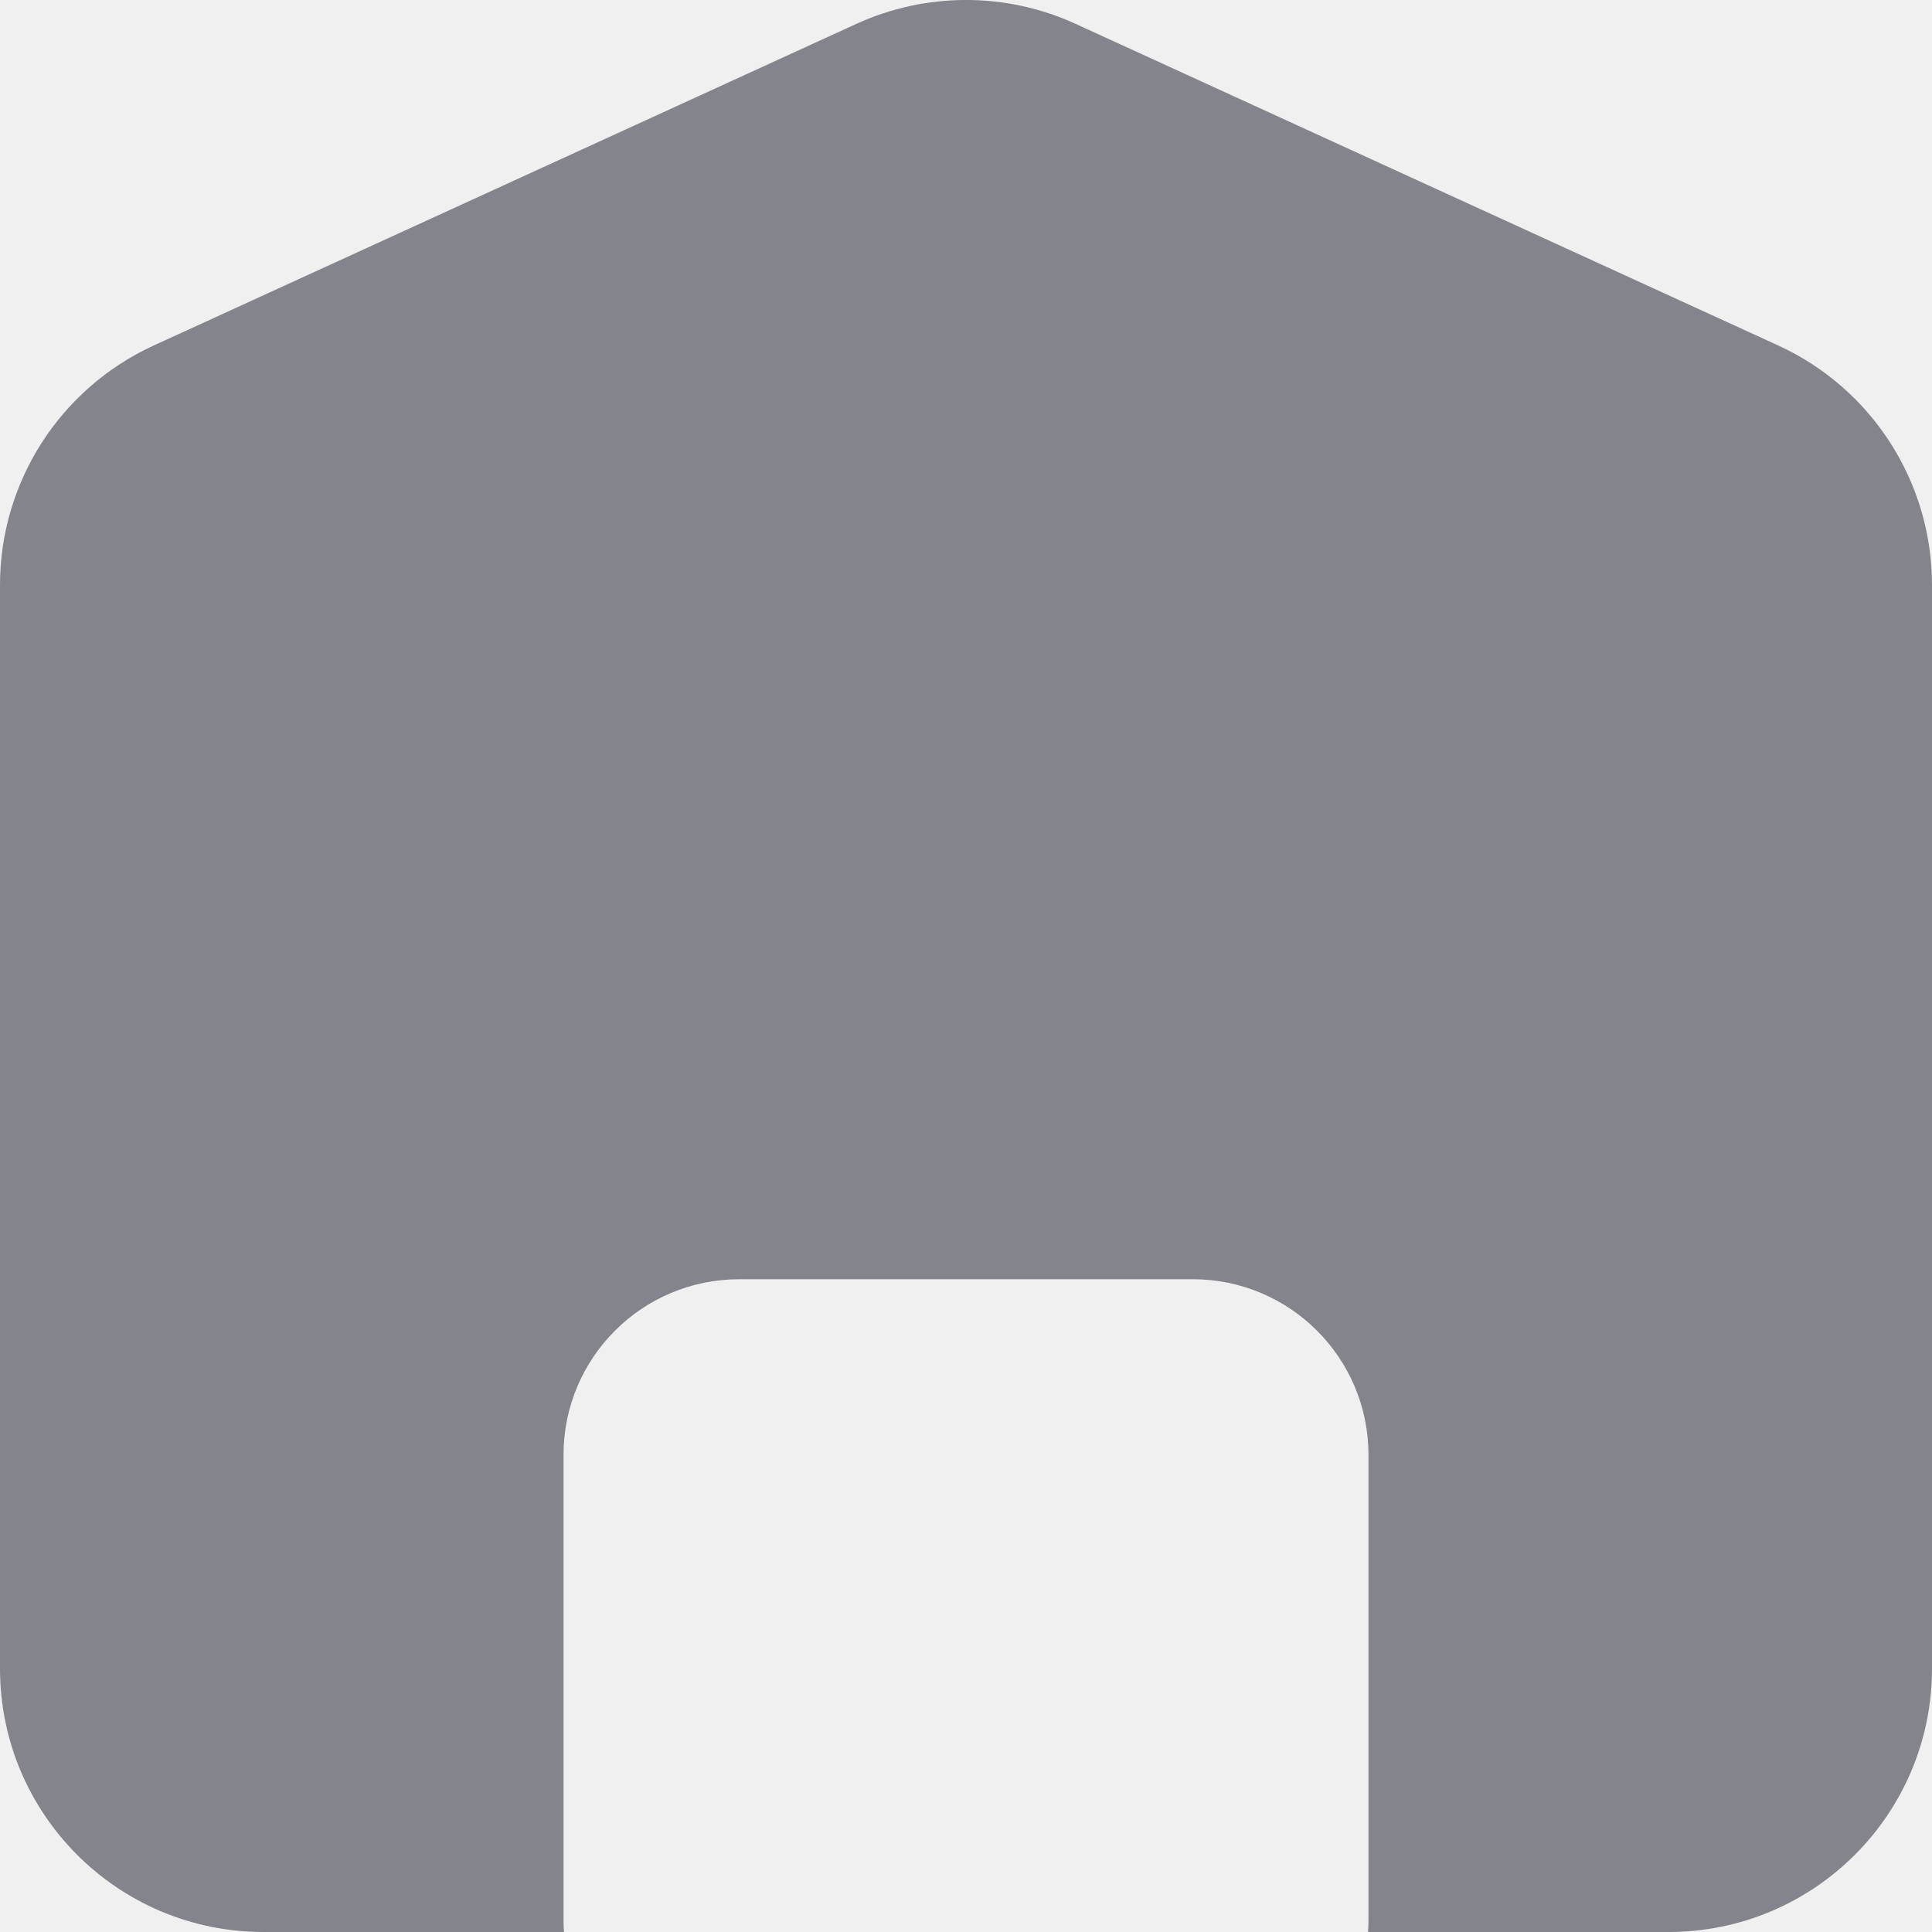
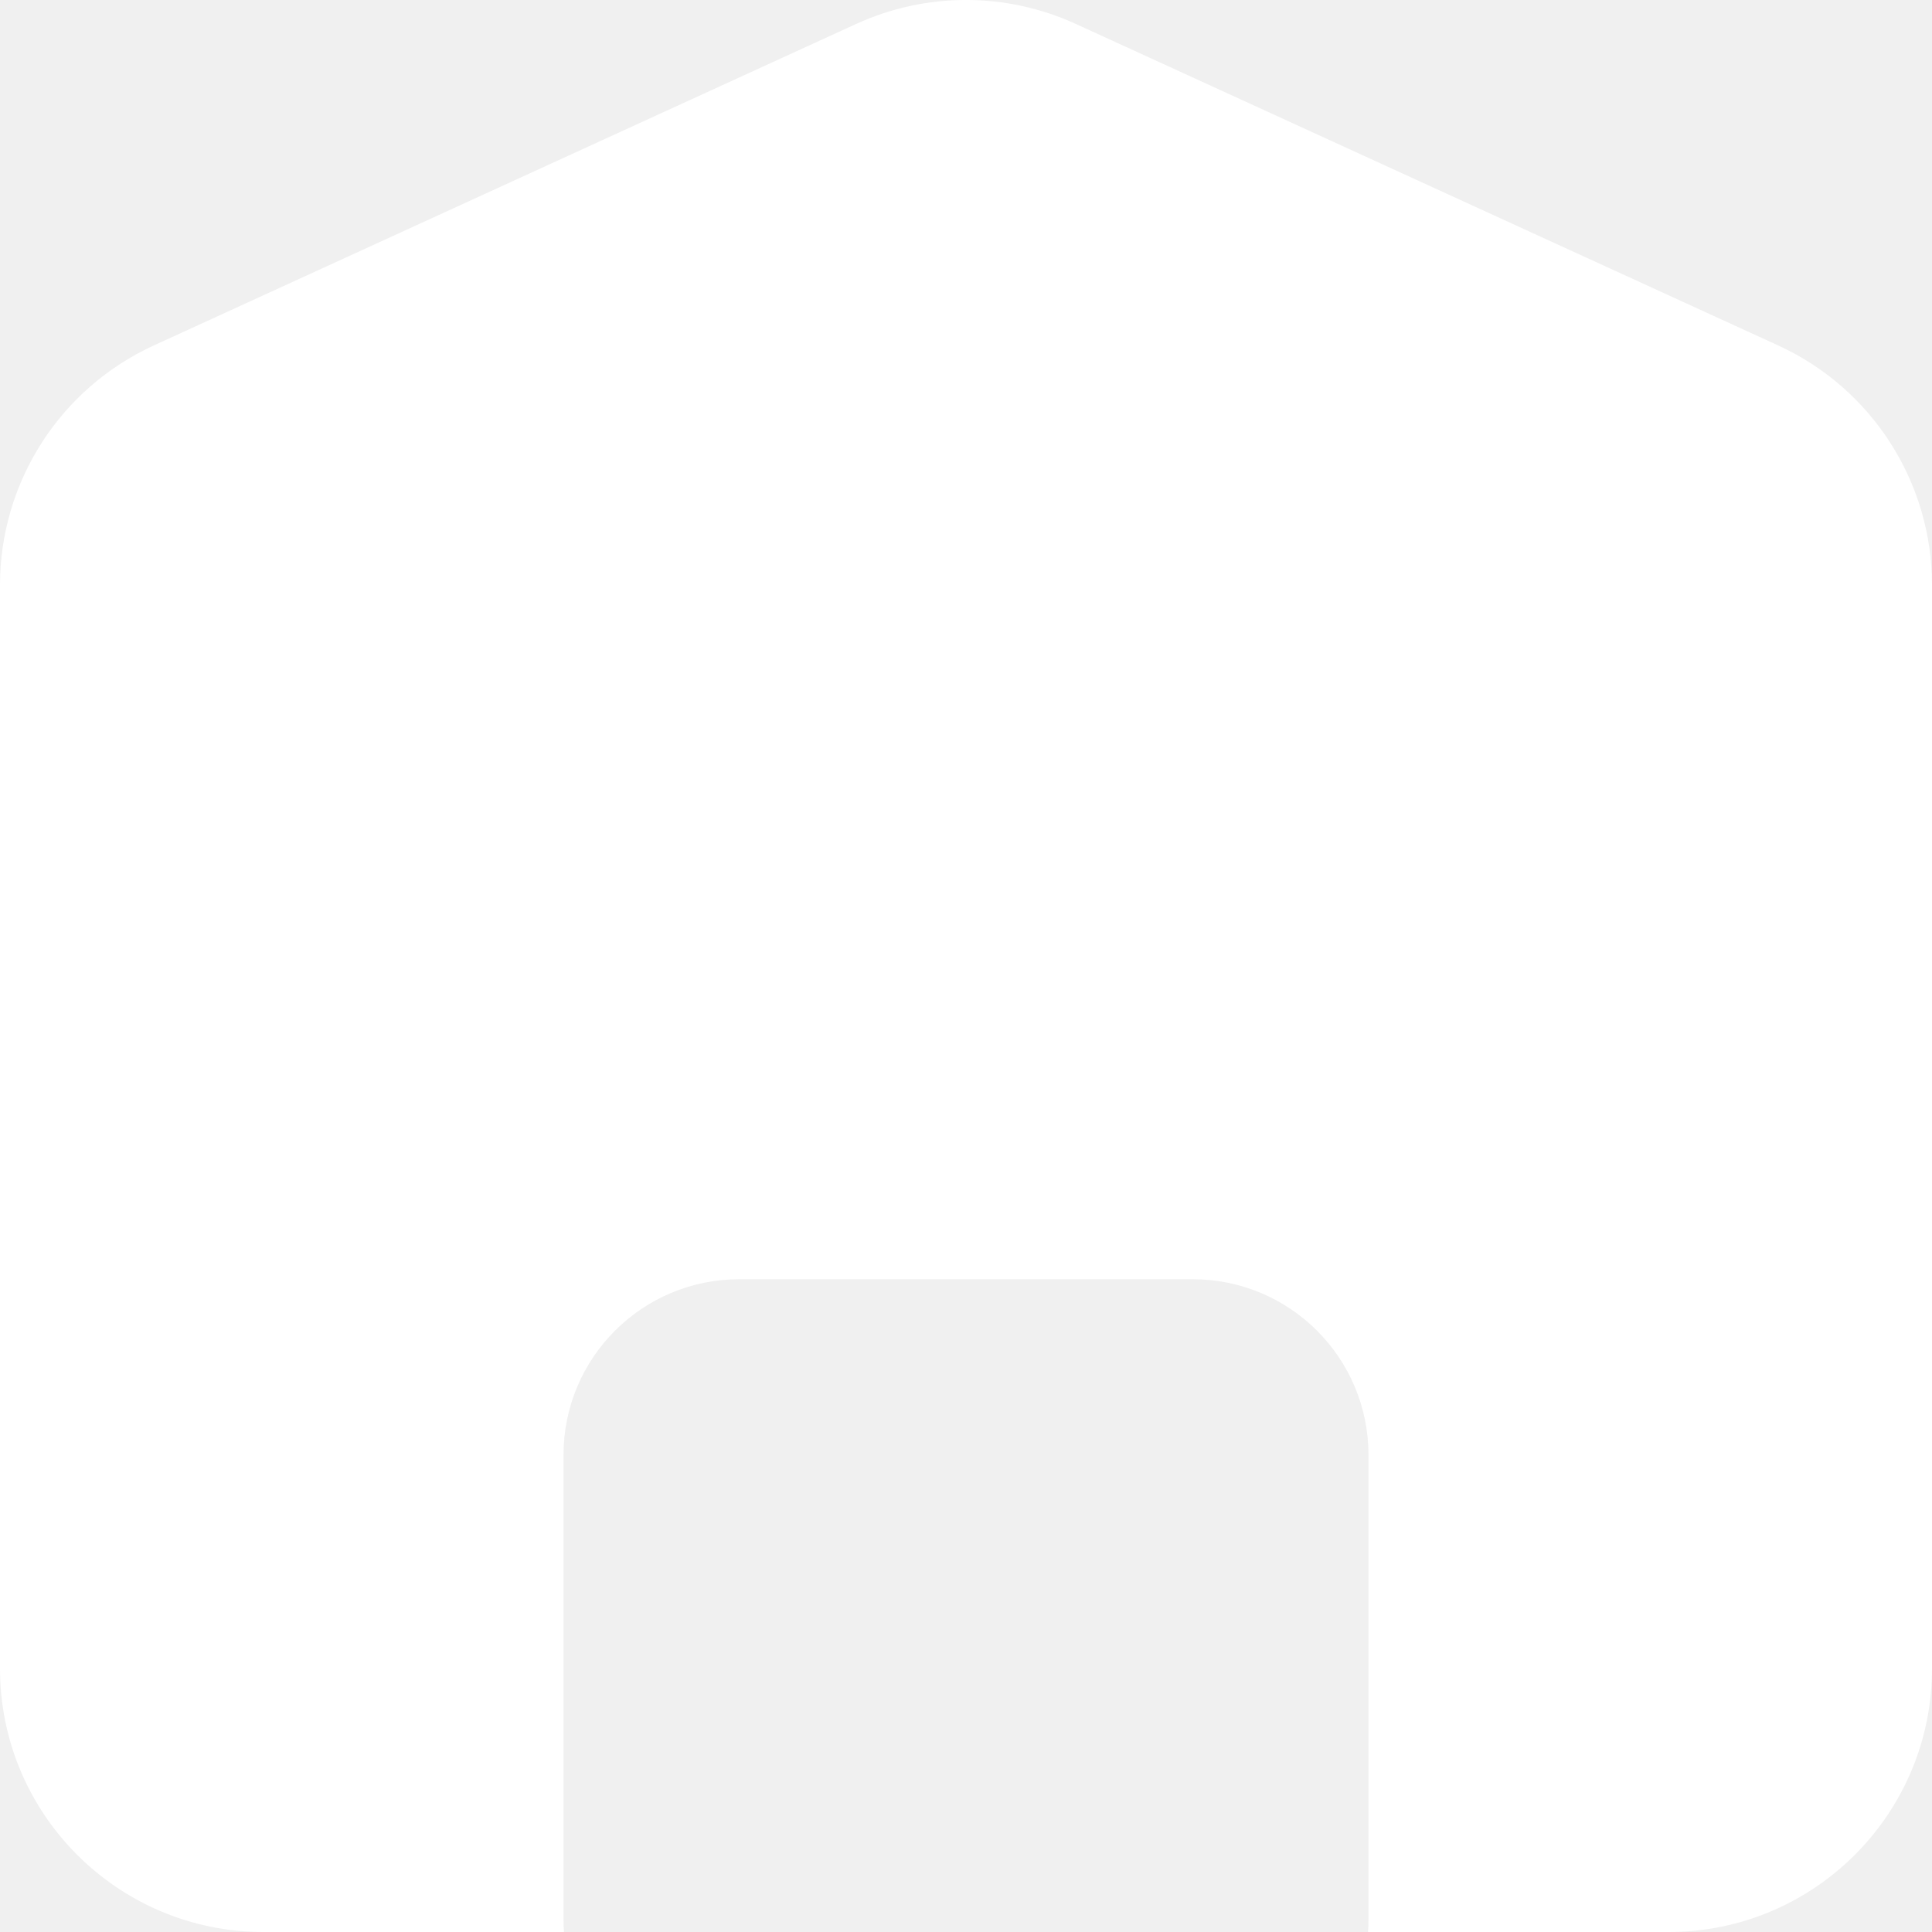
<svg xmlns="http://www.w3.org/2000/svg" width="22" height="22" viewBox="0 0 22 22" fill="none">
-   <path fill-rule="evenodd" clip-rule="evenodd" d="M1.751 3.934C0.684 4.423 0 5.489 0 6.662V19C0 20.657 1.343 22 3 22H6.422C6.418 21.953 6.417 21.906 6.417 21.859V16.567C6.417 15.463 7.312 14.567 8.417 14.567H13.583C14.688 14.567 15.583 15.463 15.583 16.567V21.859C15.583 21.906 15.582 21.953 15.578 22H19C20.657 22 22 20.657 22 19V6.662C22 5.489 21.316 4.423 20.249 3.934L12.249 0.272C11.456 -0.091 10.544 -0.091 9.751 0.272L1.751 3.934Z" fill="#84858C" />
+   <path fill-rule="evenodd" clip-rule="evenodd" d="M1.751 3.934C0.684 4.423 0 5.489 0 6.662V19C0 20.657 1.343 22 3 22H6.422C6.418 21.953 6.417 21.906 6.417 21.859V16.567C6.417 15.463 7.312 14.567 8.417 14.567H13.583C14.688 14.567 15.583 15.463 15.583 16.567V21.859C15.583 21.906 15.582 21.953 15.578 22H19C20.657 22 22 20.657 22 19V6.662C22 5.489 21.316 4.423 20.249 3.934L12.249 0.272C11.456 -0.091 10.544 -0.091 9.751 0.272L1.751 3.934Z" fill="white" />
</svg>
